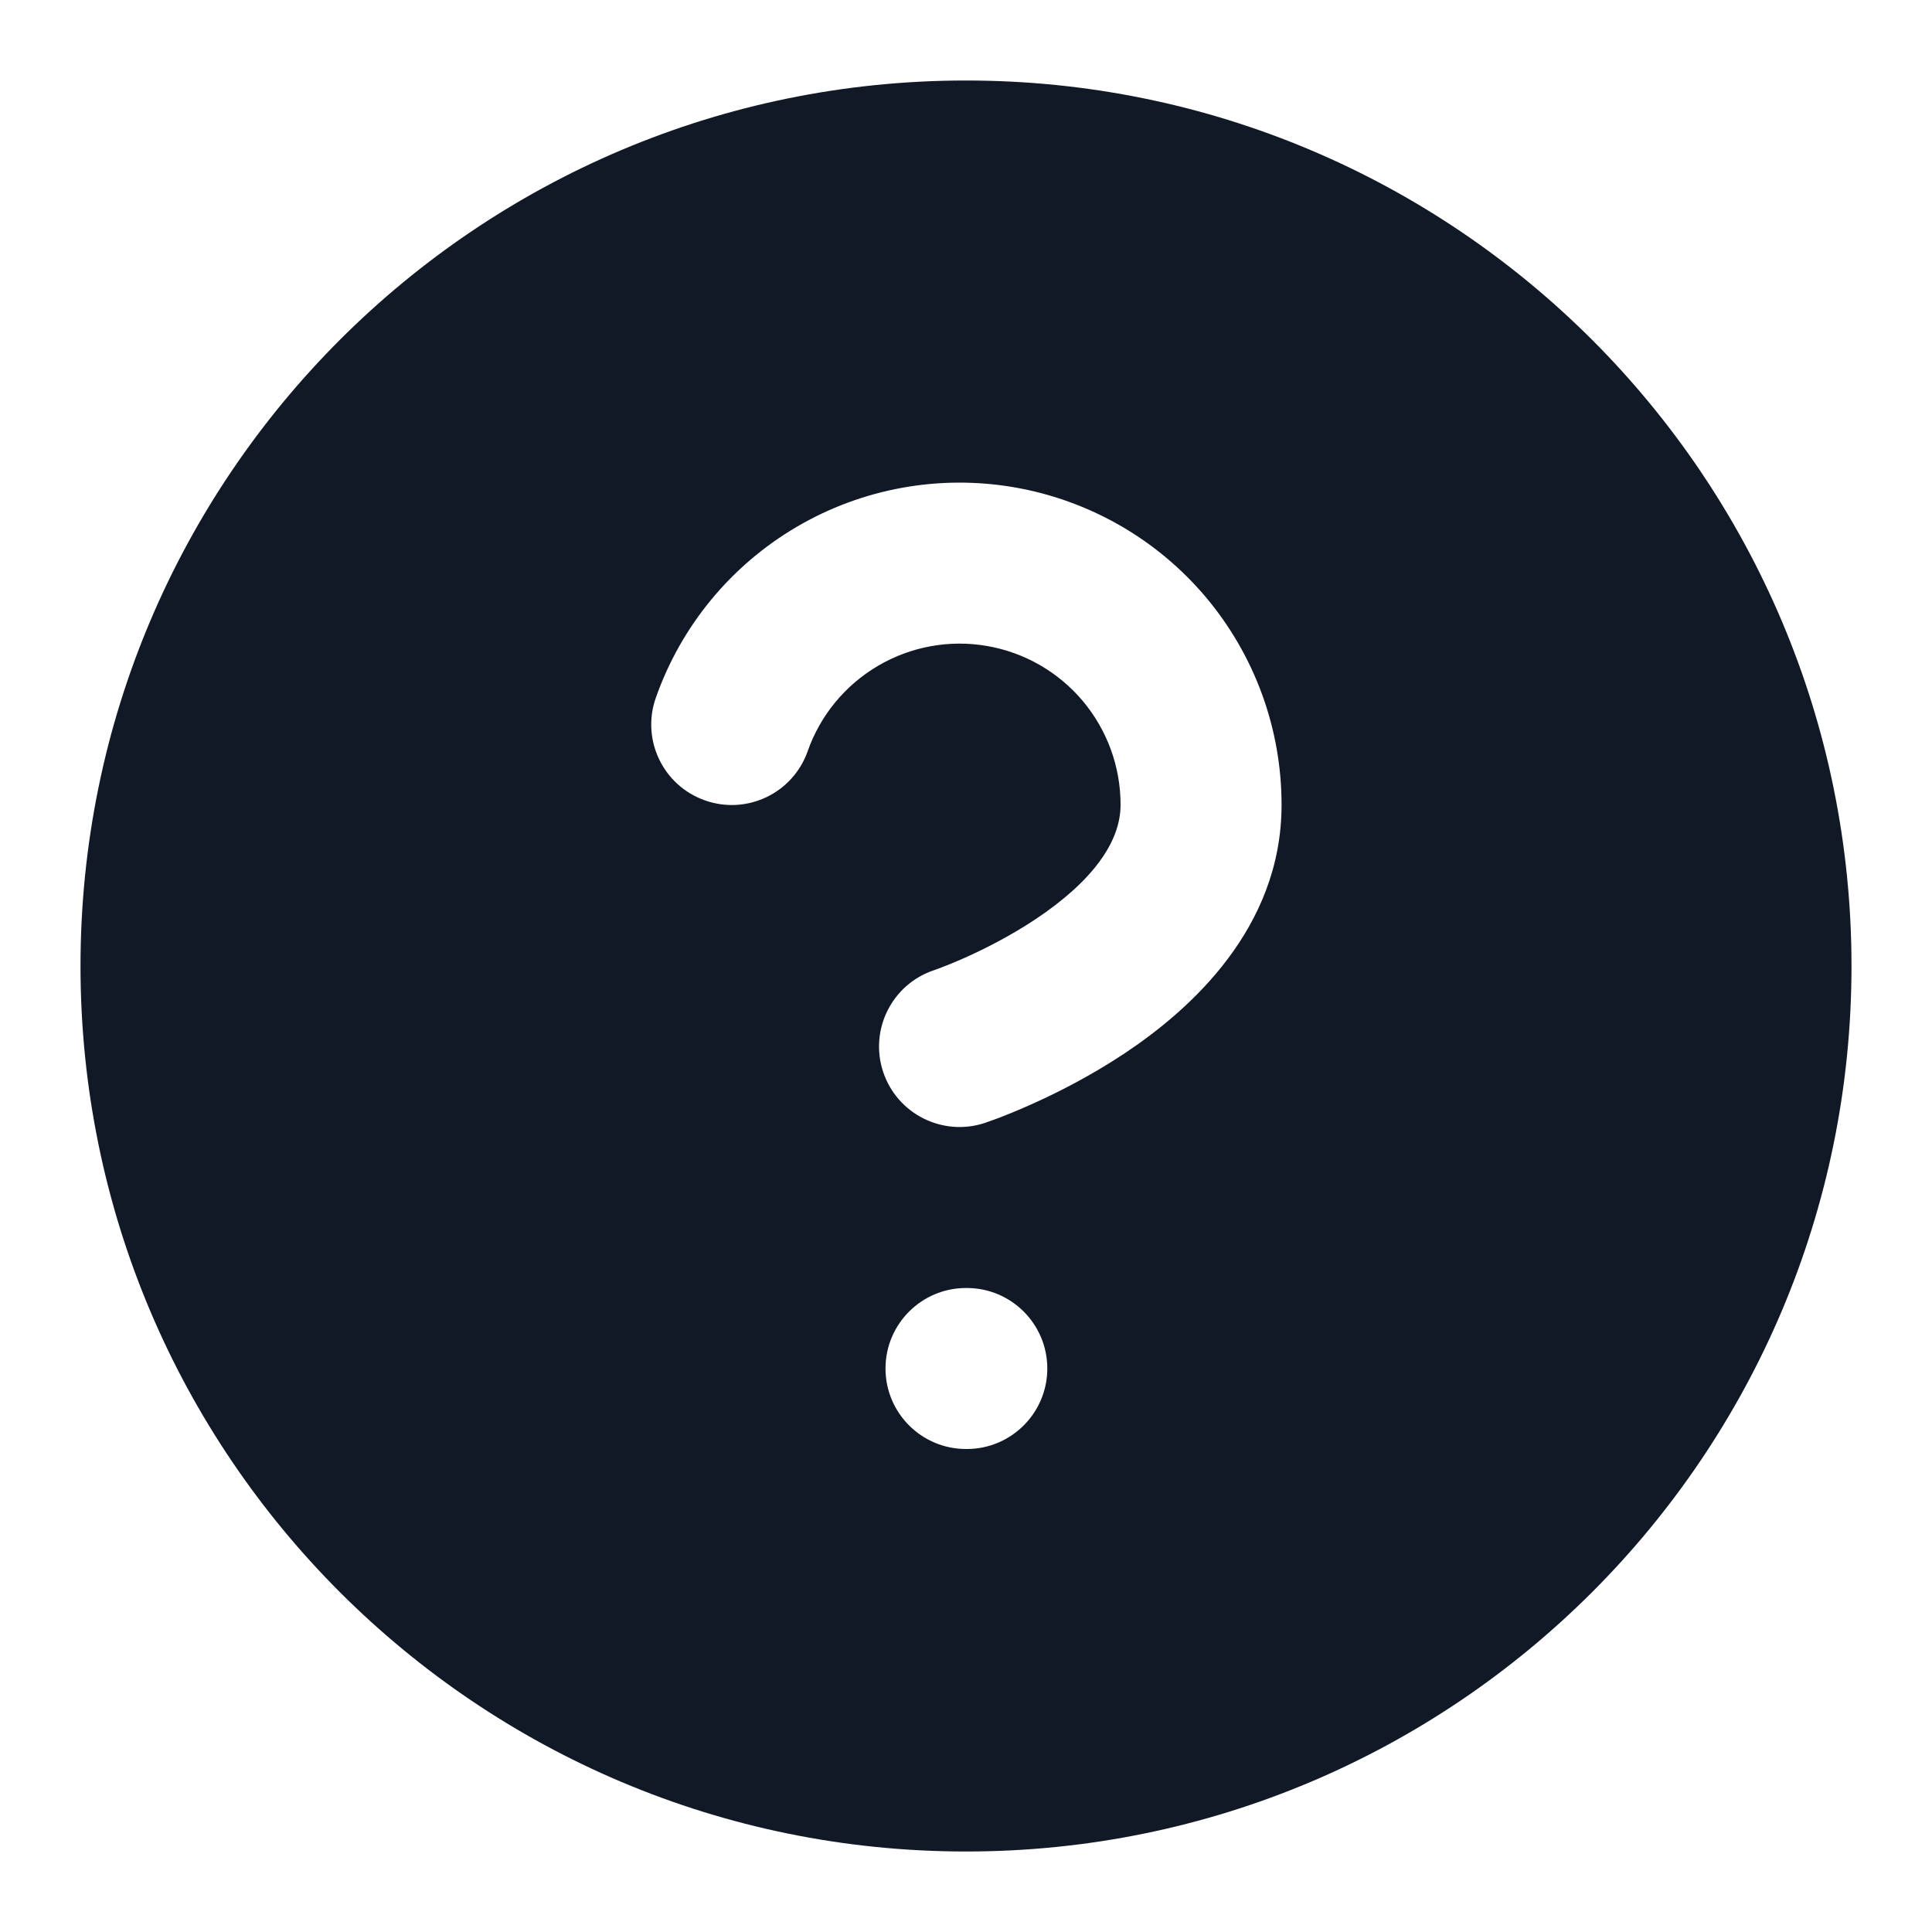
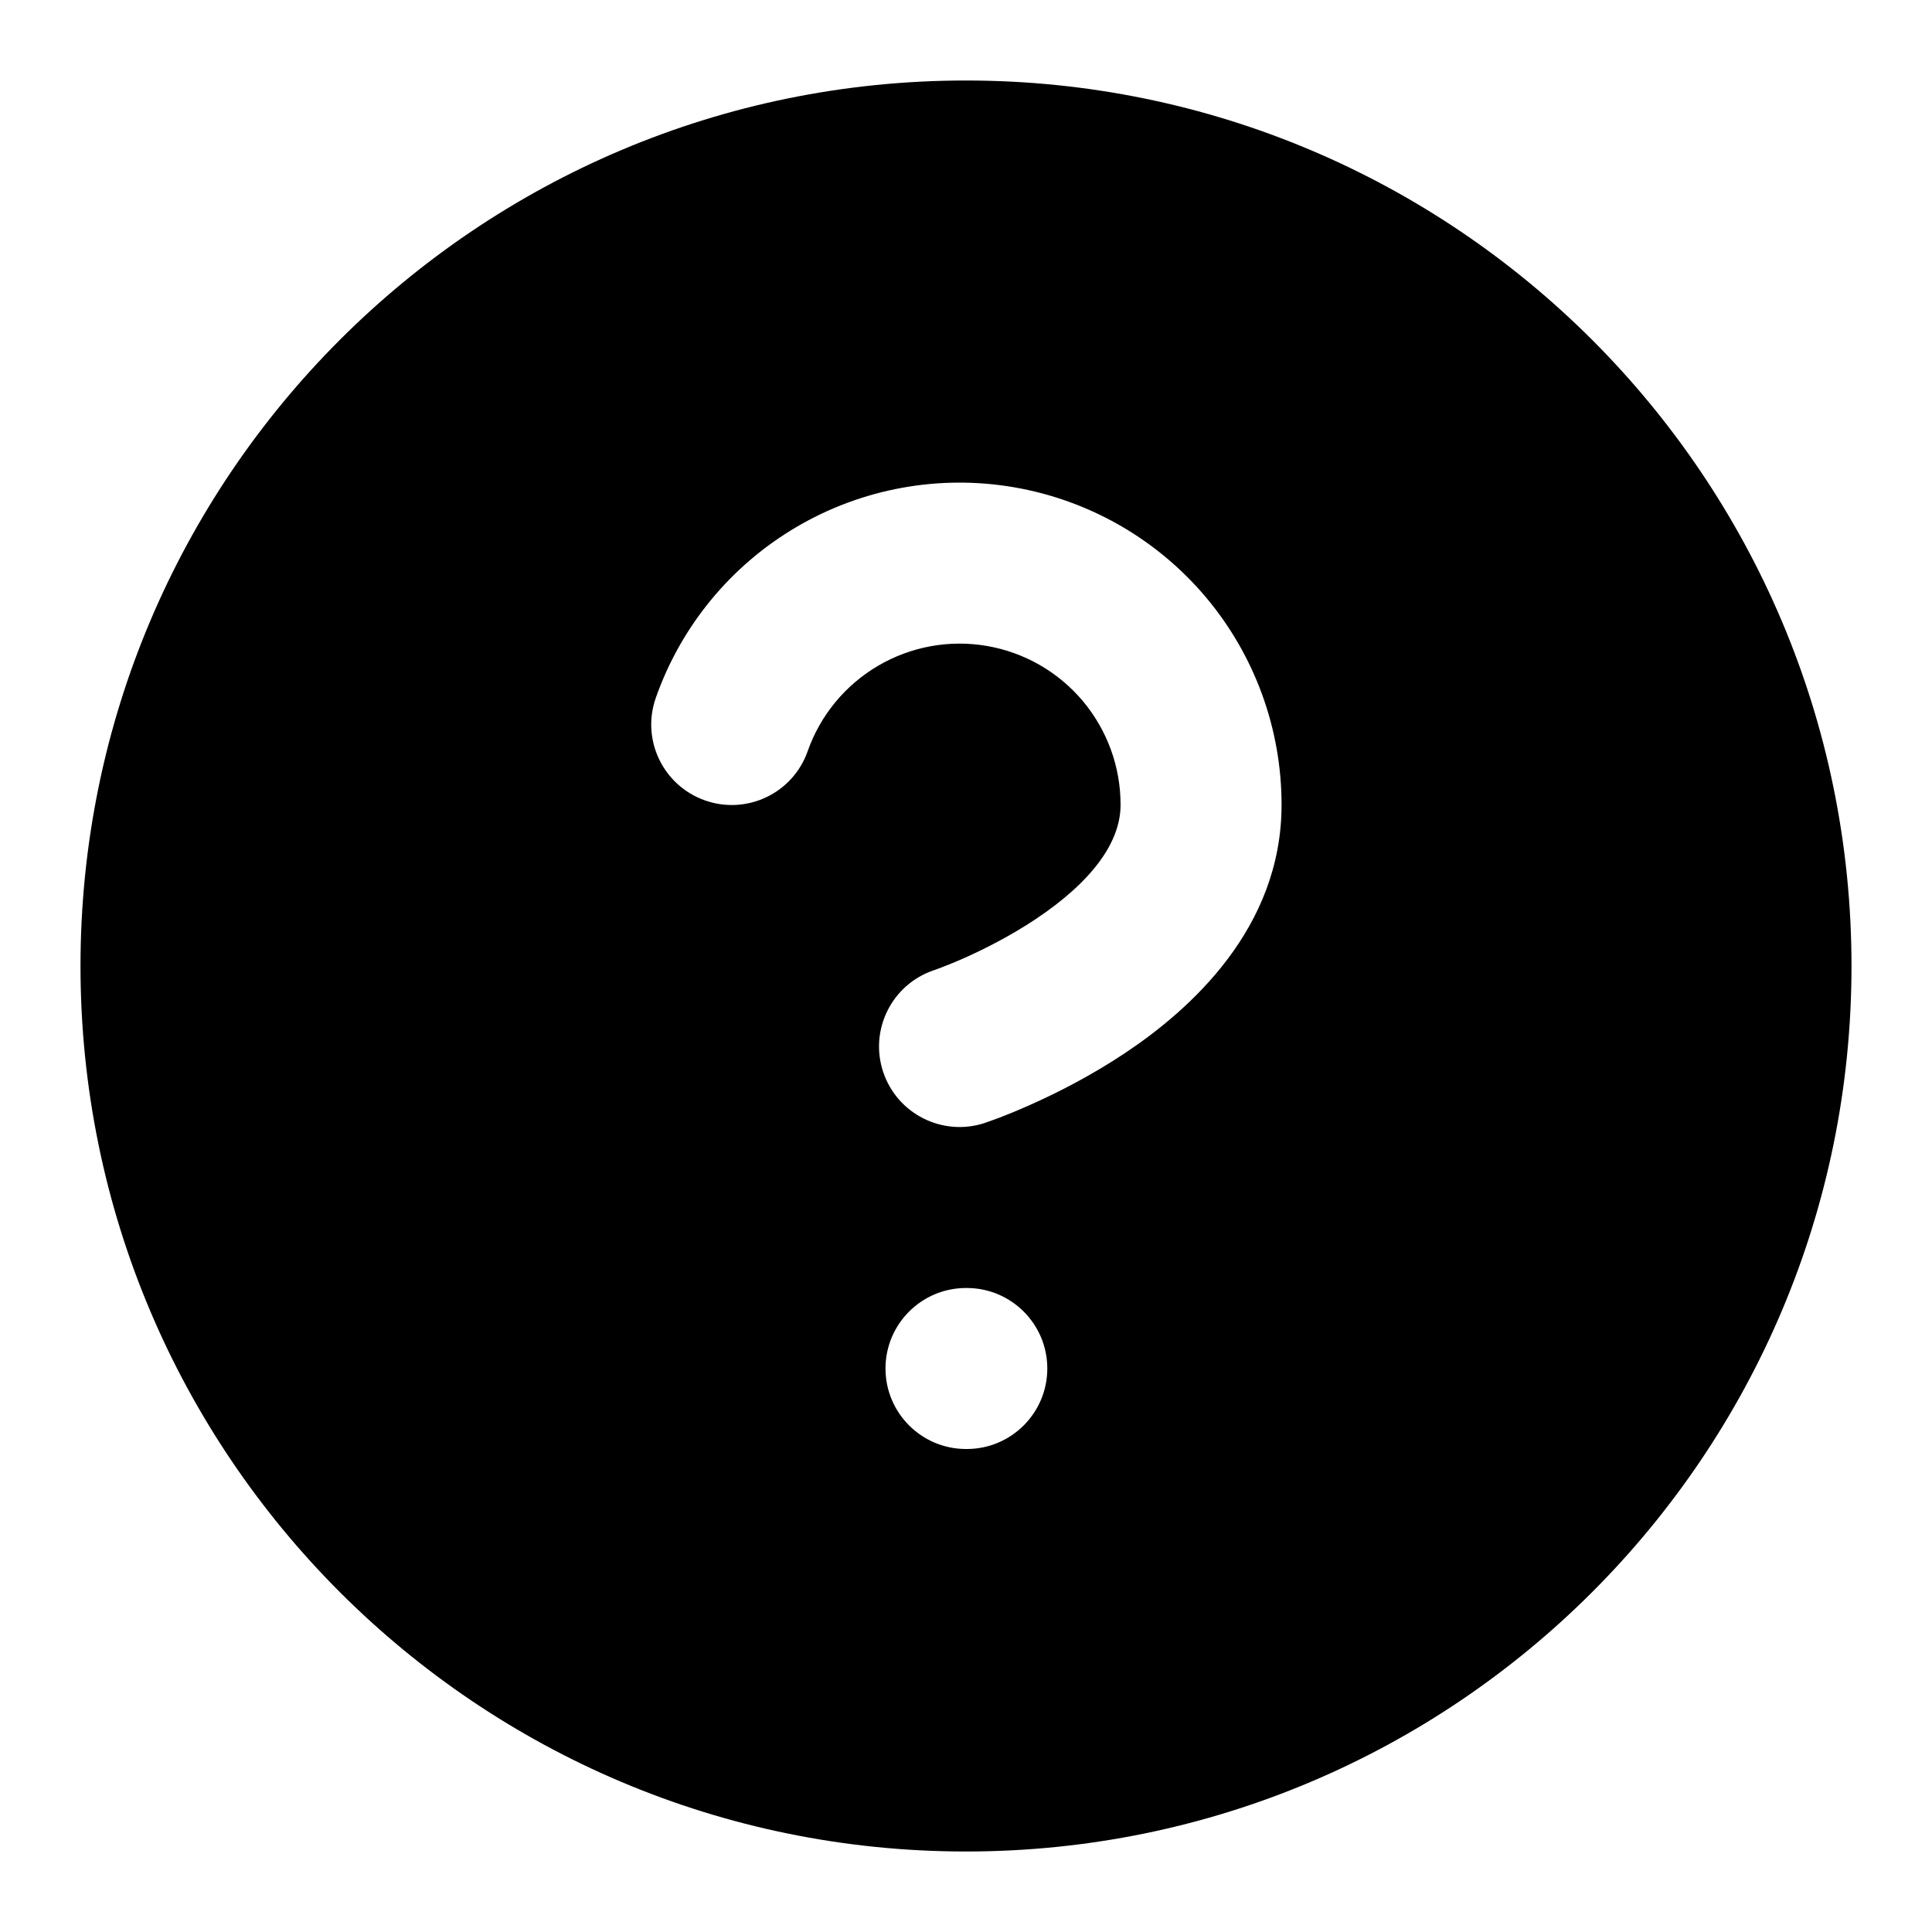
<svg xmlns="http://www.w3.org/2000/svg" width="24" height="24" viewBox="0 0 24 24" fill="none">
  <g>
-     <path fill-rule="evenodd" clip-rule="evenodd" d="M12 1C5.925 1 1 5.925 1 12C1 18.075 5.925 23 12 23C18.075 23 23 18.075 23 12C23 5.925 18.075 1 12 1ZM10.907 8.271C11.314 8.032 11.793 7.944 12.258 8.024C12.724 8.104 13.146 8.346 13.45 8.707C13.754 9.069 13.921 9.526 13.92 9.998L13.92 10C13.92 10.469 13.555 10.958 12.865 11.418C12.551 11.627 12.229 11.789 11.983 11.899C11.861 11.953 11.76 11.993 11.693 12.019C11.663 12.03 11.633 12.041 11.603 12.052C11.079 12.227 10.797 12.793 10.971 13.316C11.146 13.84 11.712 14.123 12.236 13.949L12.405 13.888C12.502 13.851 12.636 13.797 12.795 13.726C13.111 13.586 13.539 13.372 13.975 13.082C14.785 12.542 15.919 11.531 15.92 10.001C15.921 9.056 15.588 8.142 14.98 7.419C14.372 6.697 13.527 6.213 12.596 6.053C11.665 5.893 10.708 6.068 9.893 6.547C9.079 7.026 8.46 7.777 8.147 8.668C7.963 9.189 8.237 9.76 8.758 9.943C9.279 10.127 9.85 9.853 10.033 9.332C10.19 8.886 10.499 8.511 10.907 8.271ZM12 16C11.448 16 11 16.448 11 17C11 17.552 11.448 18 12 18H12.01C12.562 18 13.01 17.552 13.01 17C13.01 16.448 12.562 16 12.01 16H12Z" fill="#111927" />
+     <path fill-rule="evenodd" clip-rule="evenodd" d="M12 1C5.925 1 1 5.925 1 12C1 18.075 5.925 23 12 23C18.075 23 23 18.075 23 12C23 5.925 18.075 1 12 1ZM10.907 8.271C11.314 8.032 11.793 7.944 12.258 8.024C12.724 8.104 13.146 8.346 13.45 8.707C13.754 9.069 13.921 9.526 13.92 9.998L13.92 10C13.92 10.469 13.555 10.958 12.865 11.418C12.551 11.627 12.229 11.789 11.983 11.899C11.861 11.953 11.76 11.993 11.693 12.019C11.663 12.03 11.633 12.041 11.603 12.052C11.079 12.227 10.797 12.793 10.971 13.316C11.146 13.84 11.712 14.123 12.236 13.949L12.405 13.888C12.502 13.851 12.636 13.797 12.795 13.726C13.111 13.586 13.539 13.372 13.975 13.082C14.785 12.542 15.919 11.531 15.92 10.001C15.921 9.056 15.588 8.142 14.98 7.419C14.372 6.697 13.527 6.213 12.596 6.053C11.665 5.893 10.708 6.068 9.893 6.547C9.079 7.026 8.46 7.777 8.147 8.668C7.963 9.189 8.237 9.76 8.758 9.943C9.279 10.127 9.85 9.853 10.033 9.332C10.19 8.886 10.499 8.511 10.907 8.271ZM12 16C11.448 16 11 16.448 11 17C11 17.552 11.448 18 12 18H12.01C12.562 18 13.01 17.552 13.01 17C13.01 16.448 12.562 16 12.01 16H12Z" fill="currentColor" />
  </g>
</svg>
